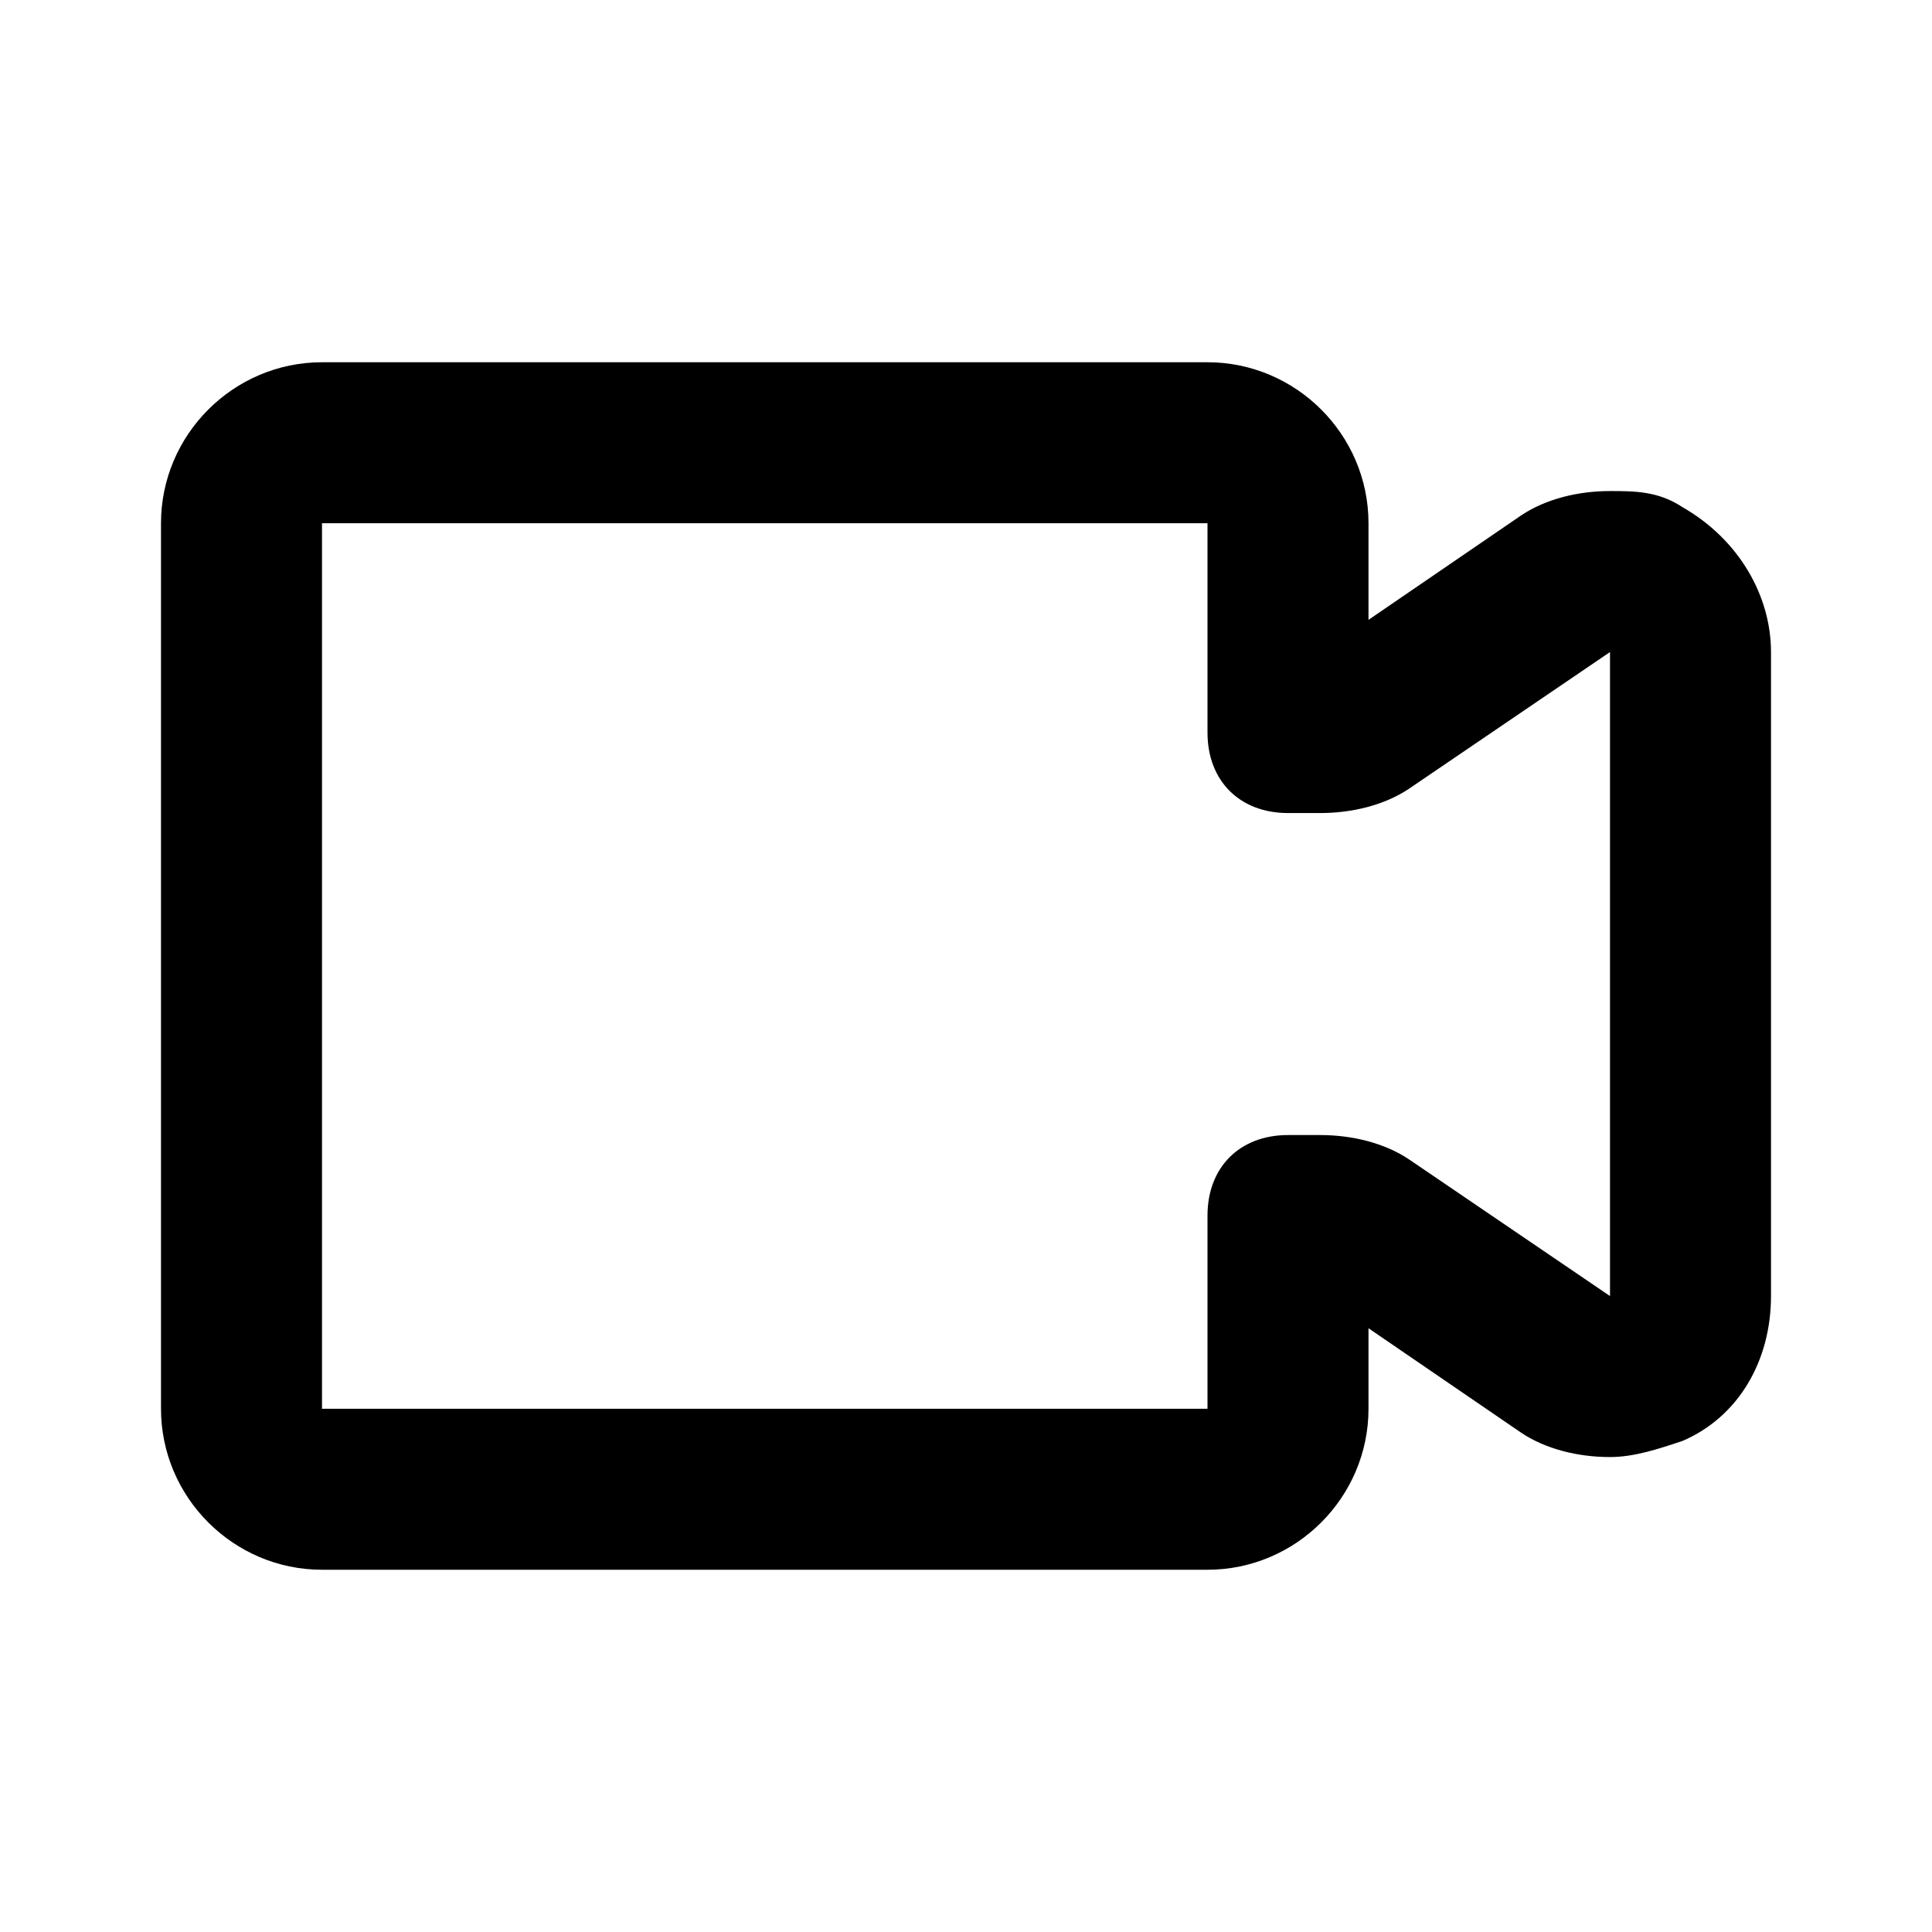
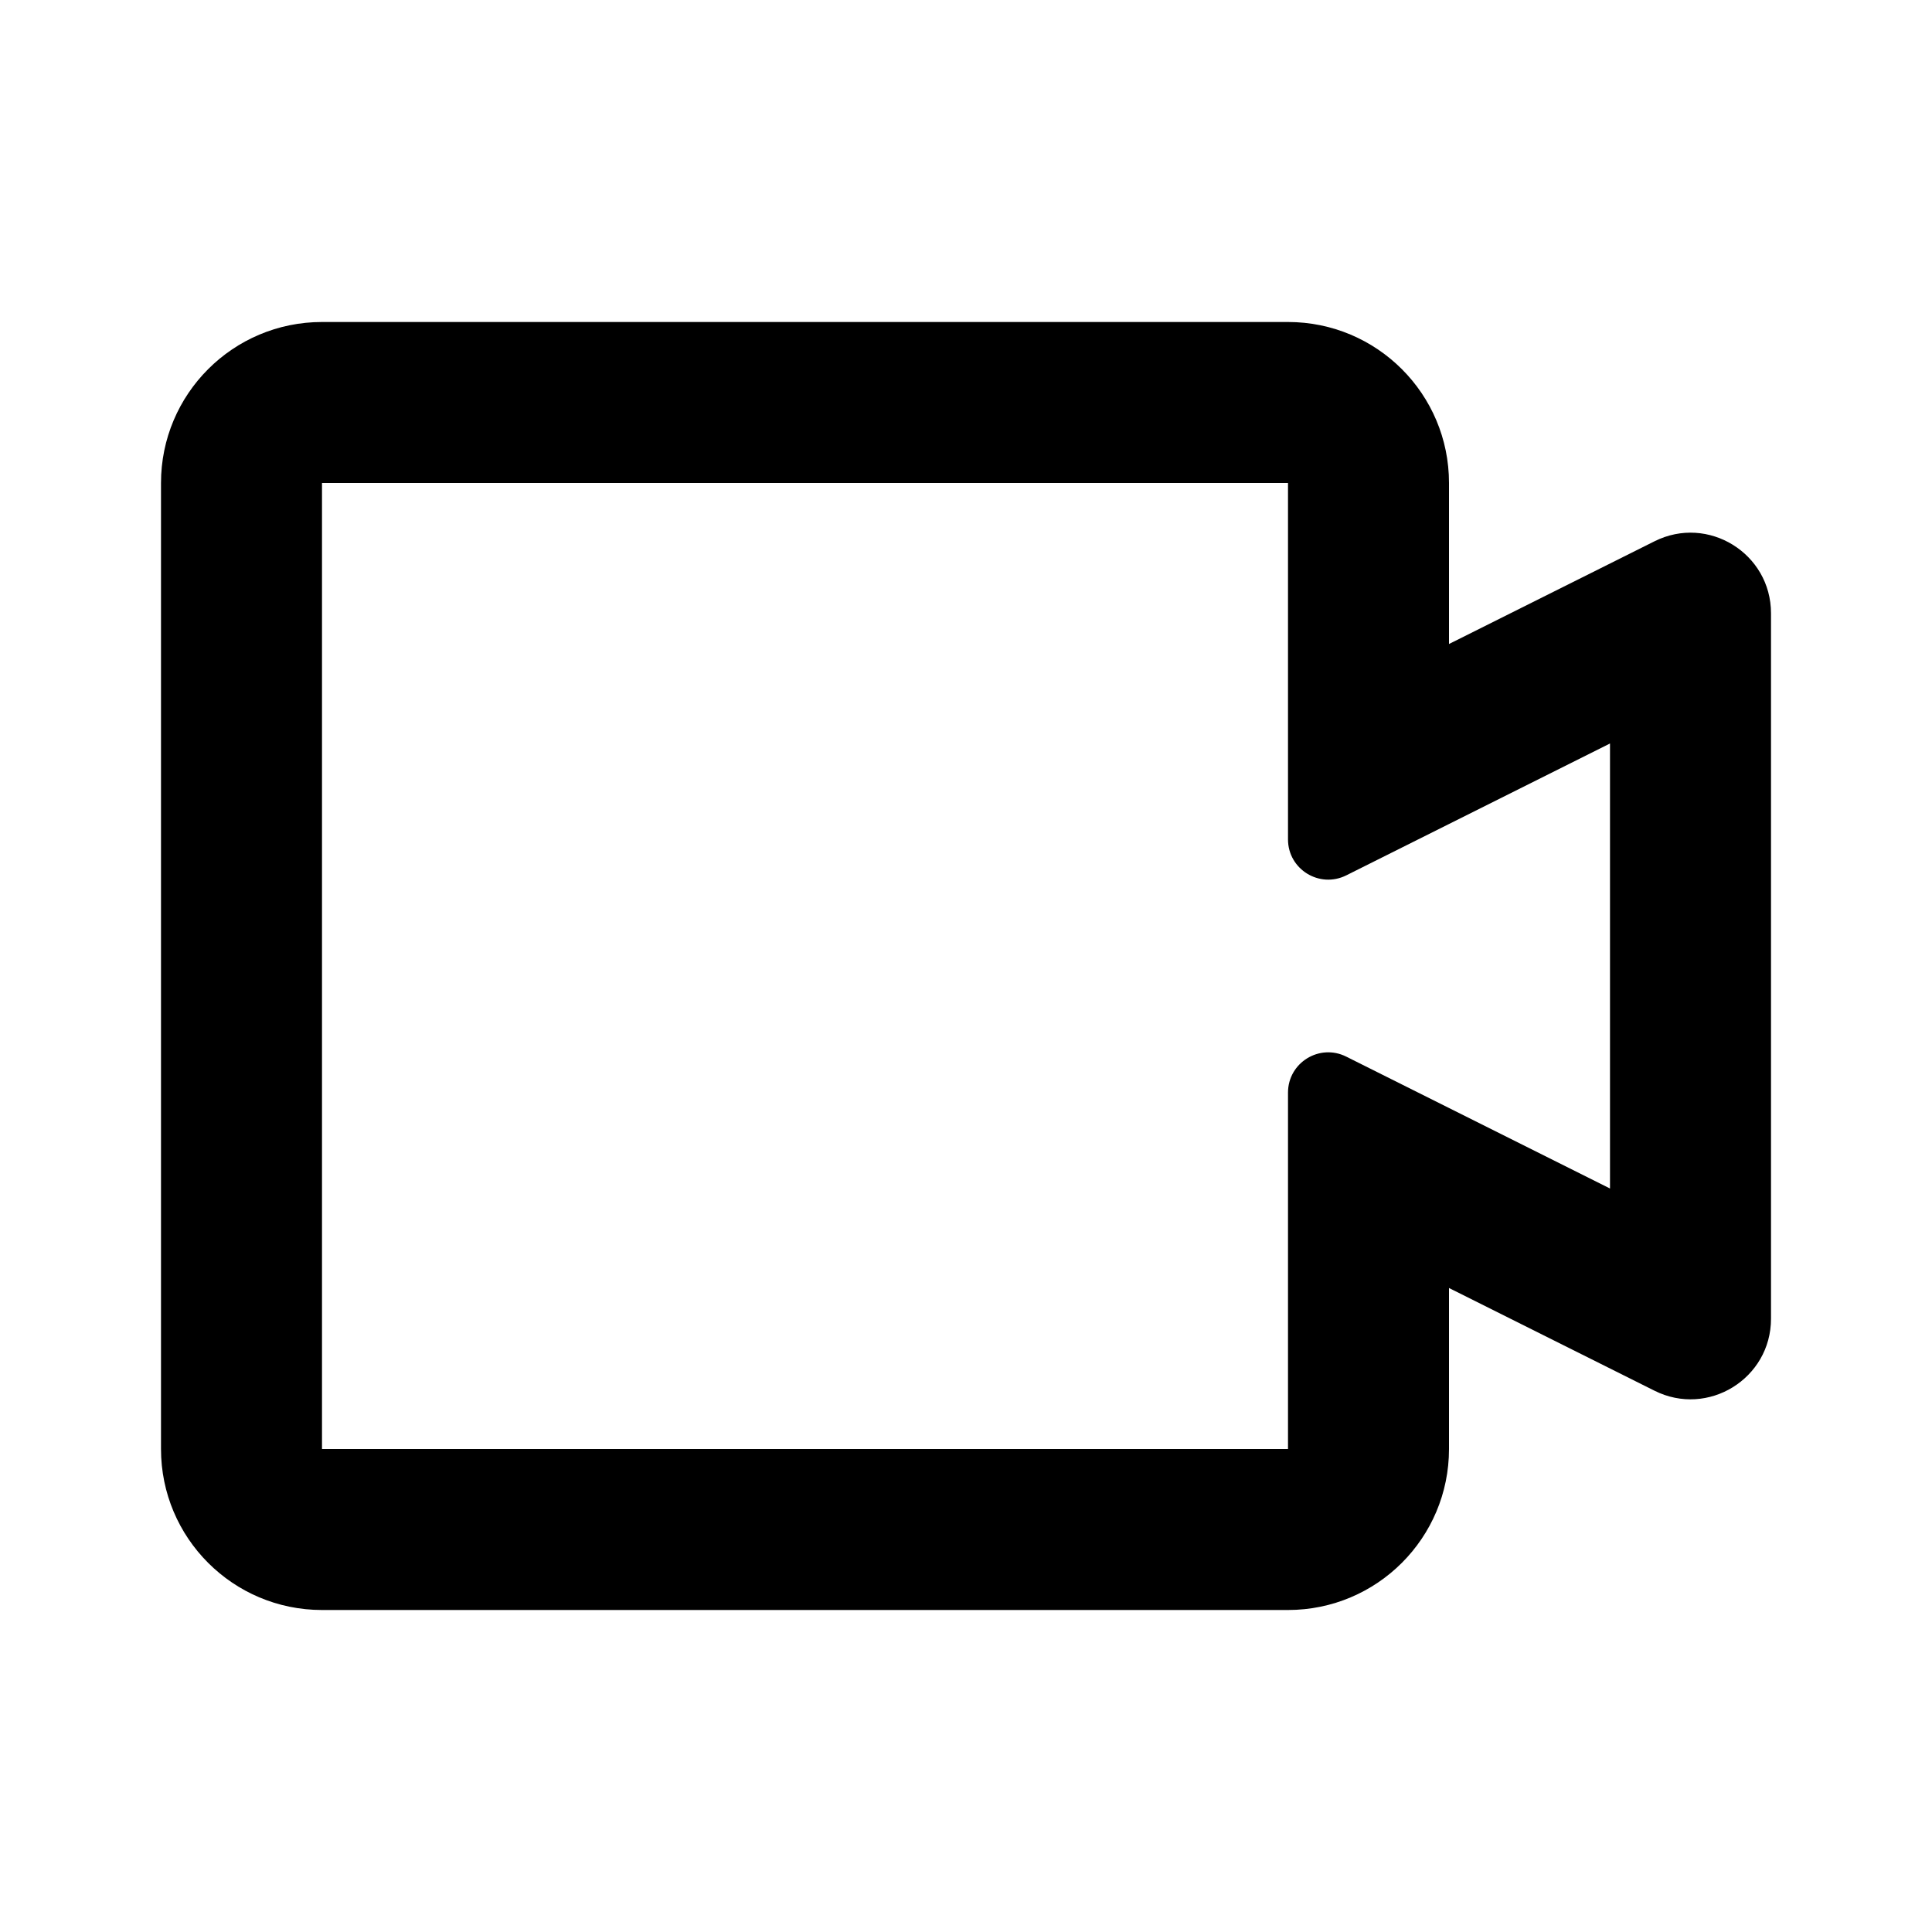
<svg xmlns="http://www.w3.org/2000/svg" version="1.1" width="24" height="24" viewBox="0 0 24 24">
-   <path d="M15,6.5v2.6c0,0.6,0.4,1,1,1h0.4c0.4,0,0.8-0.1,1.1-0.3L20,8.1v8l-2.5-1.7c-0.3-0.2-0.7-0.3-1.1-0.3H16c-0.6,0-1,0.4-1,1  v2.4H4v-11H15 M15,4.5H4c-1.1,0-2,0.9-2,2v11c0,1.1,0.9,2,2,2h11c1.1,0,2-0.9,2-2v-1l1.9,1.3c0.3,0.2,0.7,0.3,1.1,0.3  c0.3,0,0.6-0.1,0.9-0.2c0.7-0.3,1.1-1,1.1-1.8v-8c0-0.7-0.4-1.4-1.1-1.8c-0.3-0.2-0.6-0.2-0.9-0.2c-0.4,0-0.8,0.1-1.1,0.3L17,7.7  V6.5C17,5.4,16.1,4.5,15,4.5L15,4.5z" />
+   <path d="M18,8V6c0-1.105-0.895-2-2-2H4C2.895,4,2,4.895,2,6v12c0,1.105,0.895,2,2,2h12c1.105,0,2-0.895,2-2v-2l2.553,1.276  C21.218,17.609,22,17.125,22,16.382V7.618c0-0.743-0.782-1.227-1.447-0.894L18,8z M20,14.764l-2-1l-1.276-0.638  C16.391,12.959,16,13.201,16,13.573V15v3H4V6h12v3v1.427c0,0.372,0.391,0.613,0.724,0.447L18,10.236l2-1V14.764z" />
</svg>
